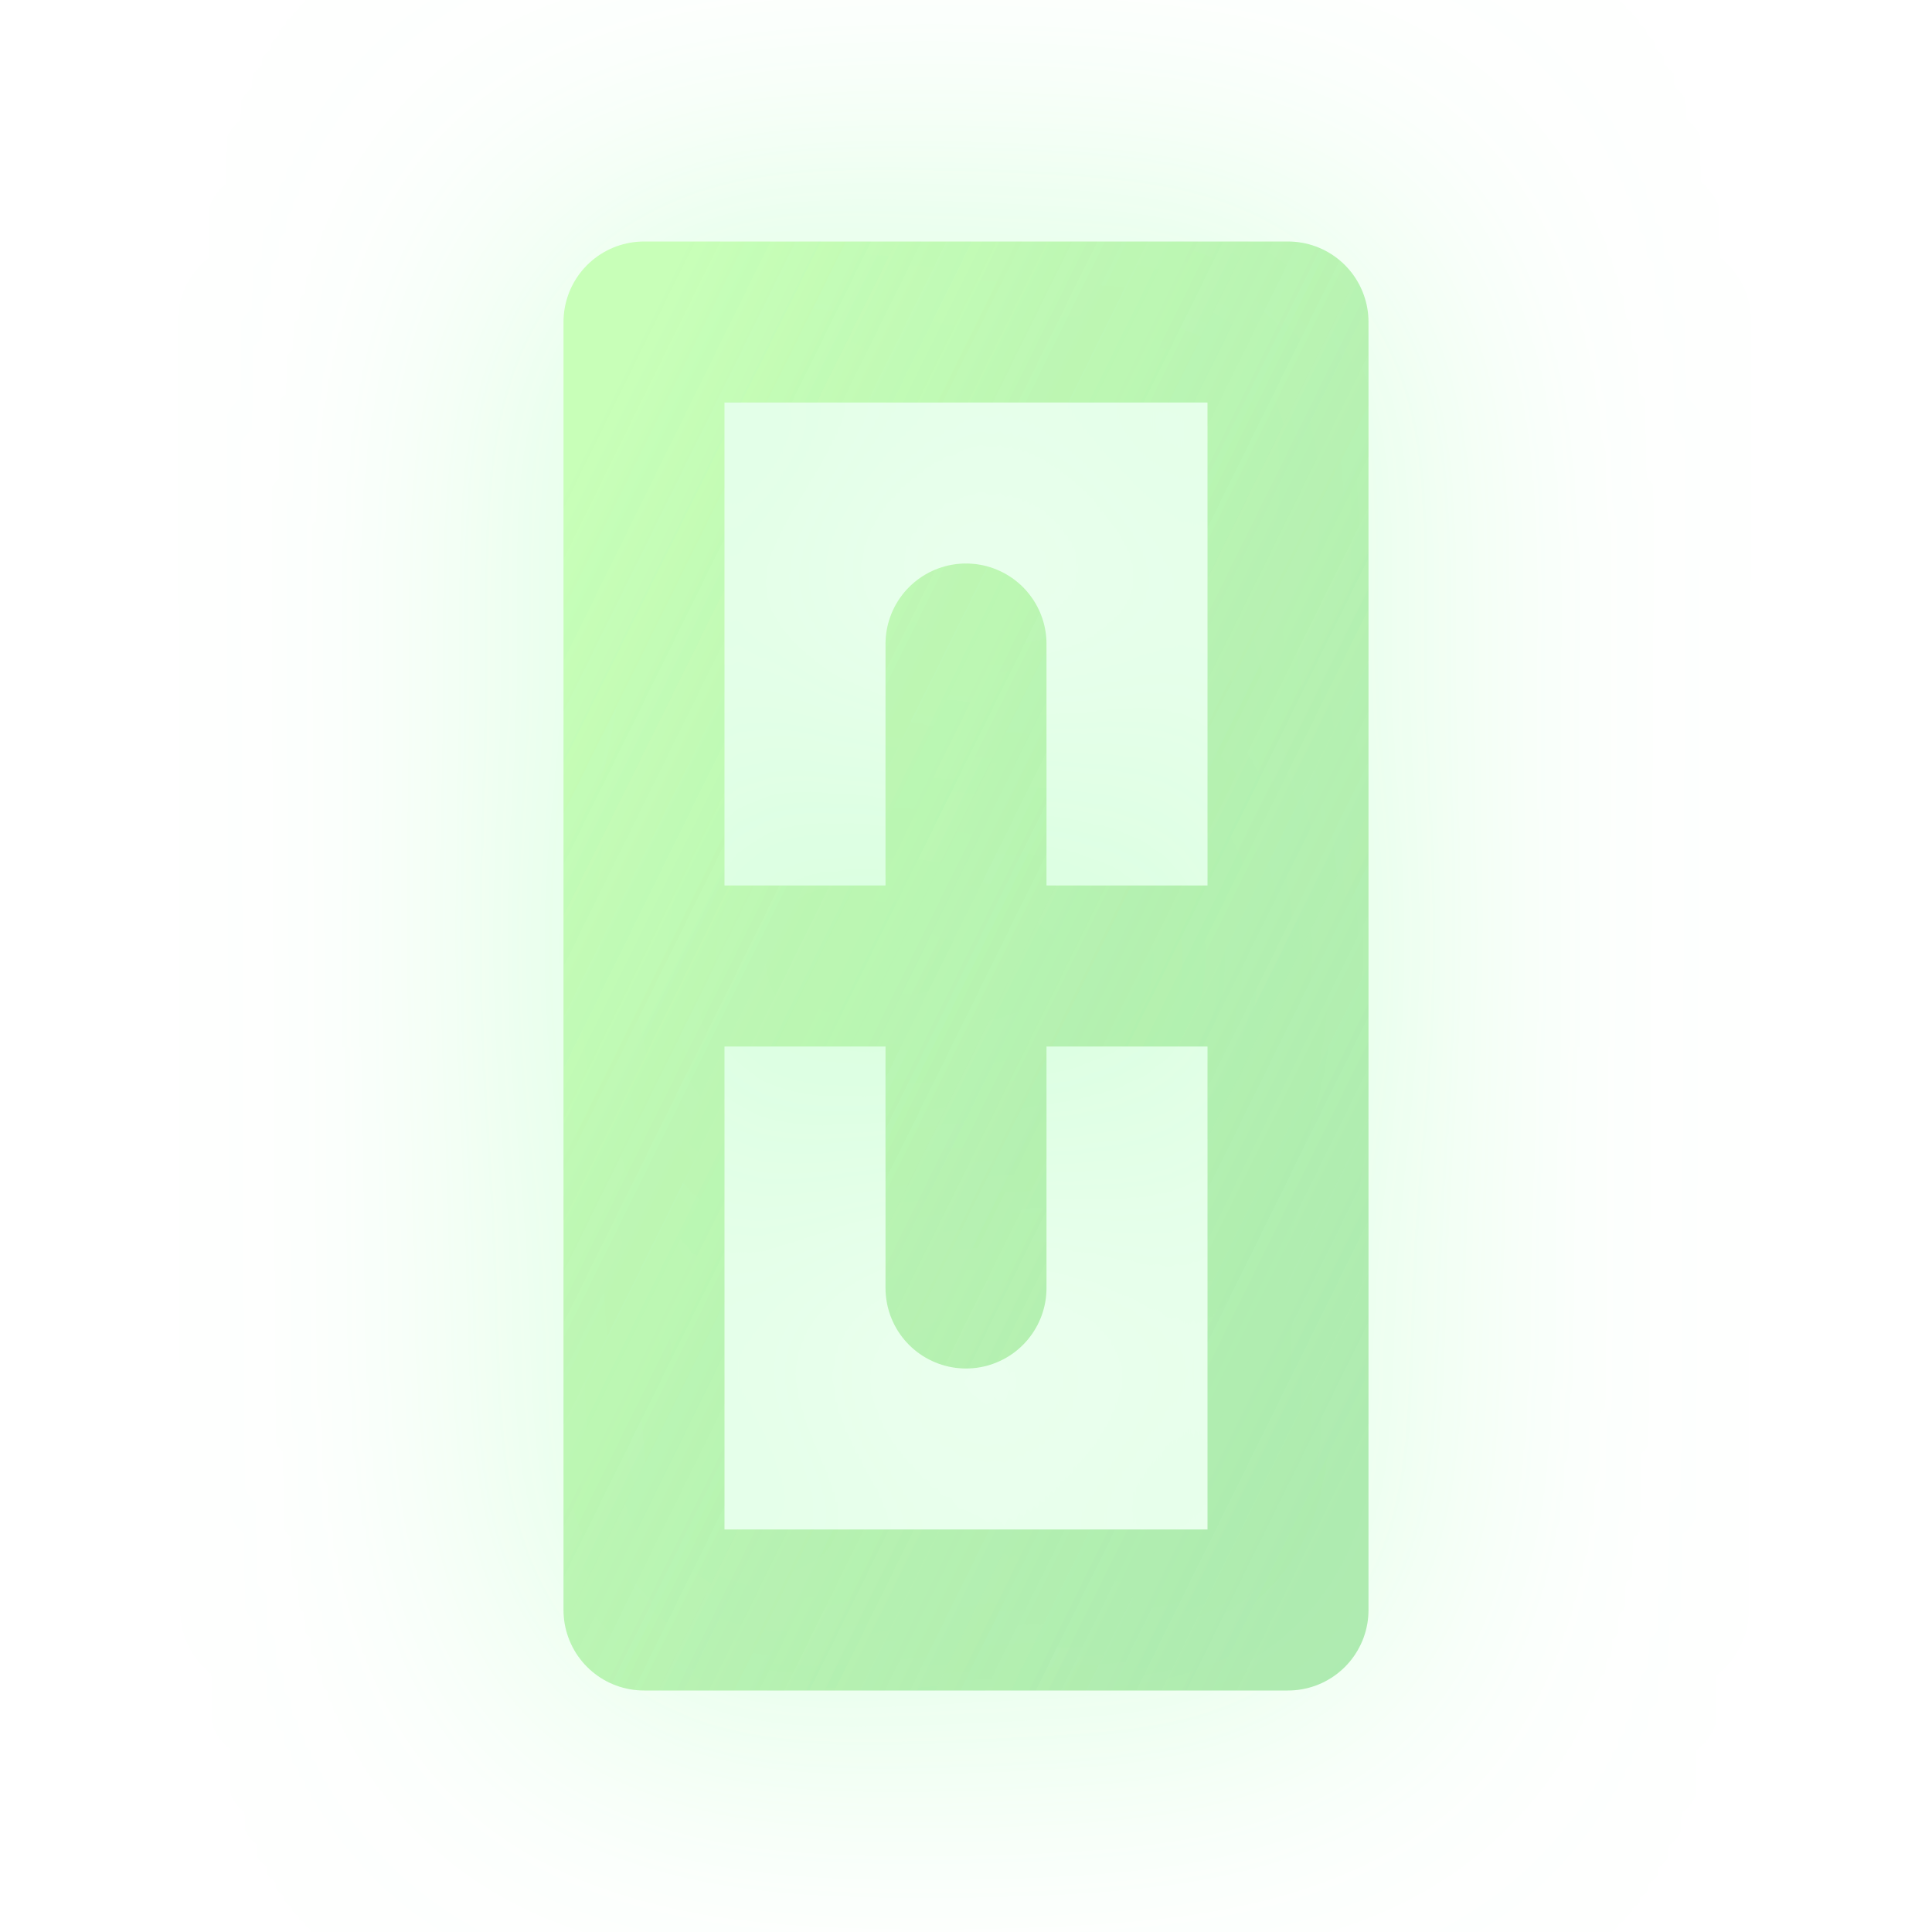
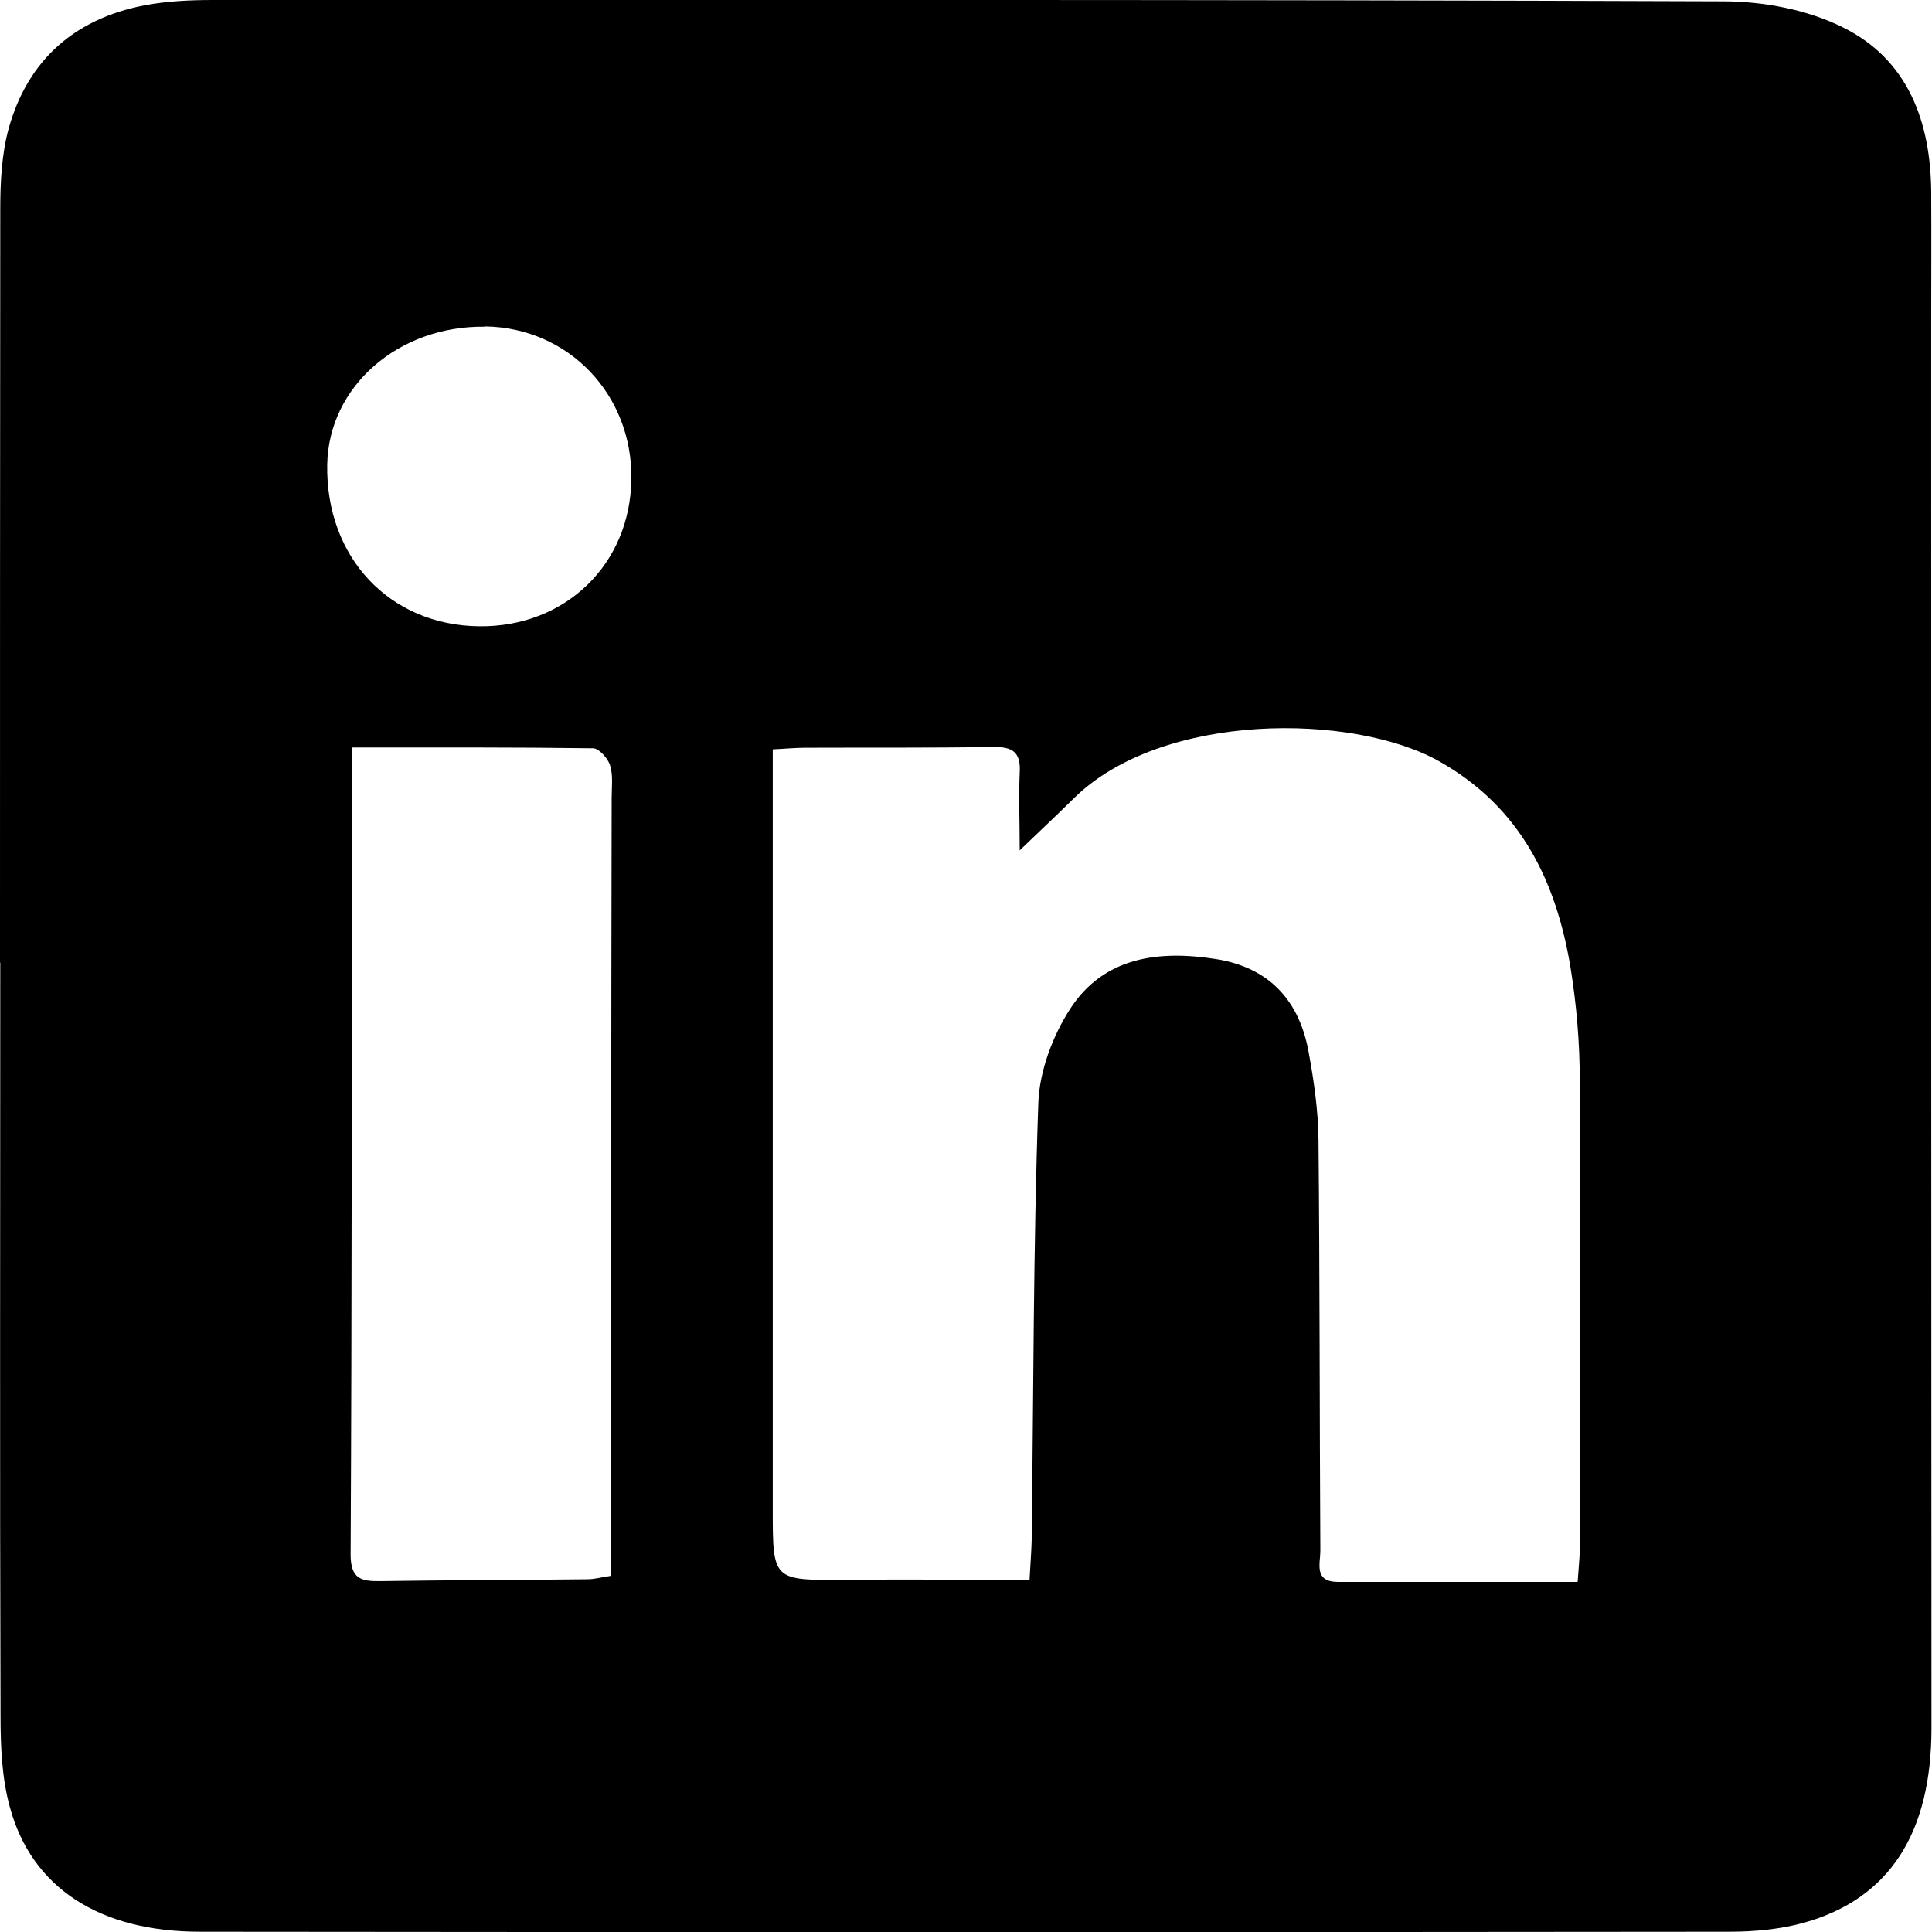
- <svg xmlns="http://www.w3.org/2000/svg" width="24" height="24" viewBox="0 0 24 24">
-   <defs>
-     <linearGradient id="li-glow" x1="0%" y1="0%" x2="100%" y2="100%">
-       <stop offset="0%" style="stop-color:#C8FFB8;stop-opacity:1" />
-       <stop offset="100%" style="stop-color:#9FE6A0;stop-opacity:0.8" />
-     </linearGradient>
-   </defs>
-   <rect width="24" height="24" fill="none" />
-   <path d="M8 4h8v16H8V4zM12 8v8M8 12h8" fill="none" stroke="url(#li-glow)" stroke-width="2" stroke-linecap="round" stroke-linejoin="round" filter="drop-shadow(0 0 2px rgba(140, 255, 160, 0.5))" />
+ <svg xmlns="http://www.w3.org/2000/svg" id="Layer_2" data-name="Layer 2" viewBox="0 0 72.66 72.68">
+   <g id="Layer_2-2" data-name="Layer 2">
+     <g id="Layer_1-2" data-name="Layer 1-2">
+       <path d="m0,36.22C0,26.77,0,17.33.01,7.88.01,6.86.06,5.8.33,4.82,1.05,2.25,2.82.7,5.44.2,6.28.04,7.16,0,8.02,0,26.95,0,45.89-.02,64.82.05c1.51,0,3.17.31,4.51.98,2.45,1.21,3.3,3.55,3.32,6.19.01,1.69,0,3.38,0,5.07,0,17.57,0,35.14.01,52.72,0,3.95-1.58,6.42-4.79,7.32-.9.25-1.87.34-2.81.34-19.18.02-38.36.02-57.54,0-3.77,0-6.33-1.65-7.15-4.69-.3-1.09-.35-2.28-.35-3.43-.03-9.45-.01-18.89-.01-28.34h-.01Zm59.35,23.28c.04-.61.08-.93.08-1.25,0-5.85.04-11.71,0-17.56,0-1.44-.12-2.89-.35-4.3-.54-3.25-1.88-6.02-4.92-7.74-3.25-1.84-10.44-1.88-13.75,1.37-.65.64-1.32,1.27-2.05,1.97,0-1.05-.04-1.99,0-2.92.05-.79-.28-.98-1.01-.97-2.35.04-4.7.02-7.05.03-.39,0-.78.04-1.23.06v2.25c0,8.78,0,17.56,0,26.34,0,2.68,0,2.67,2.71,2.65,2.29-.02,4.59,0,6.95,0,.03-.6.07-1.05.08-1.49.07-5.48.06-10.97.25-16.44.04-1.2.54-2.53,1.2-3.55,1.27-1.96,3.34-2.21,5.49-1.87,2,.32,3.13,1.56,3.48,3.5.2,1.09.36,2.2.37,3.3.05,5.15.04,10.31.07,15.46,0,.48-.25,1.16.65,1.17h9.01,0ZM13.24,28.11v1.66c-.01,9.57,0,19.14-.05,28.71,0,.91.39,1.01,1.11,1,2.6-.04,5.2-.04,7.8-.07.27,0,.54-.08.89-.13v-1.42c0-9.28,0-18.56.02-27.84,0-.41.06-.85-.06-1.23-.08-.26-.42-.64-.64-.64-2.96-.04-5.92-.03-9.07-.03h0Zm5-15.82c-3.26-.04-5.88,2.25-5.93,5.19-.06,3.49,2.35,6.05,5.73,6.08,3.23.03,5.67-2.33,5.71-5.53.05-3.19-2.37-5.71-5.51-5.75h0Z" />
+     </g>
+   </g>
</svg>
